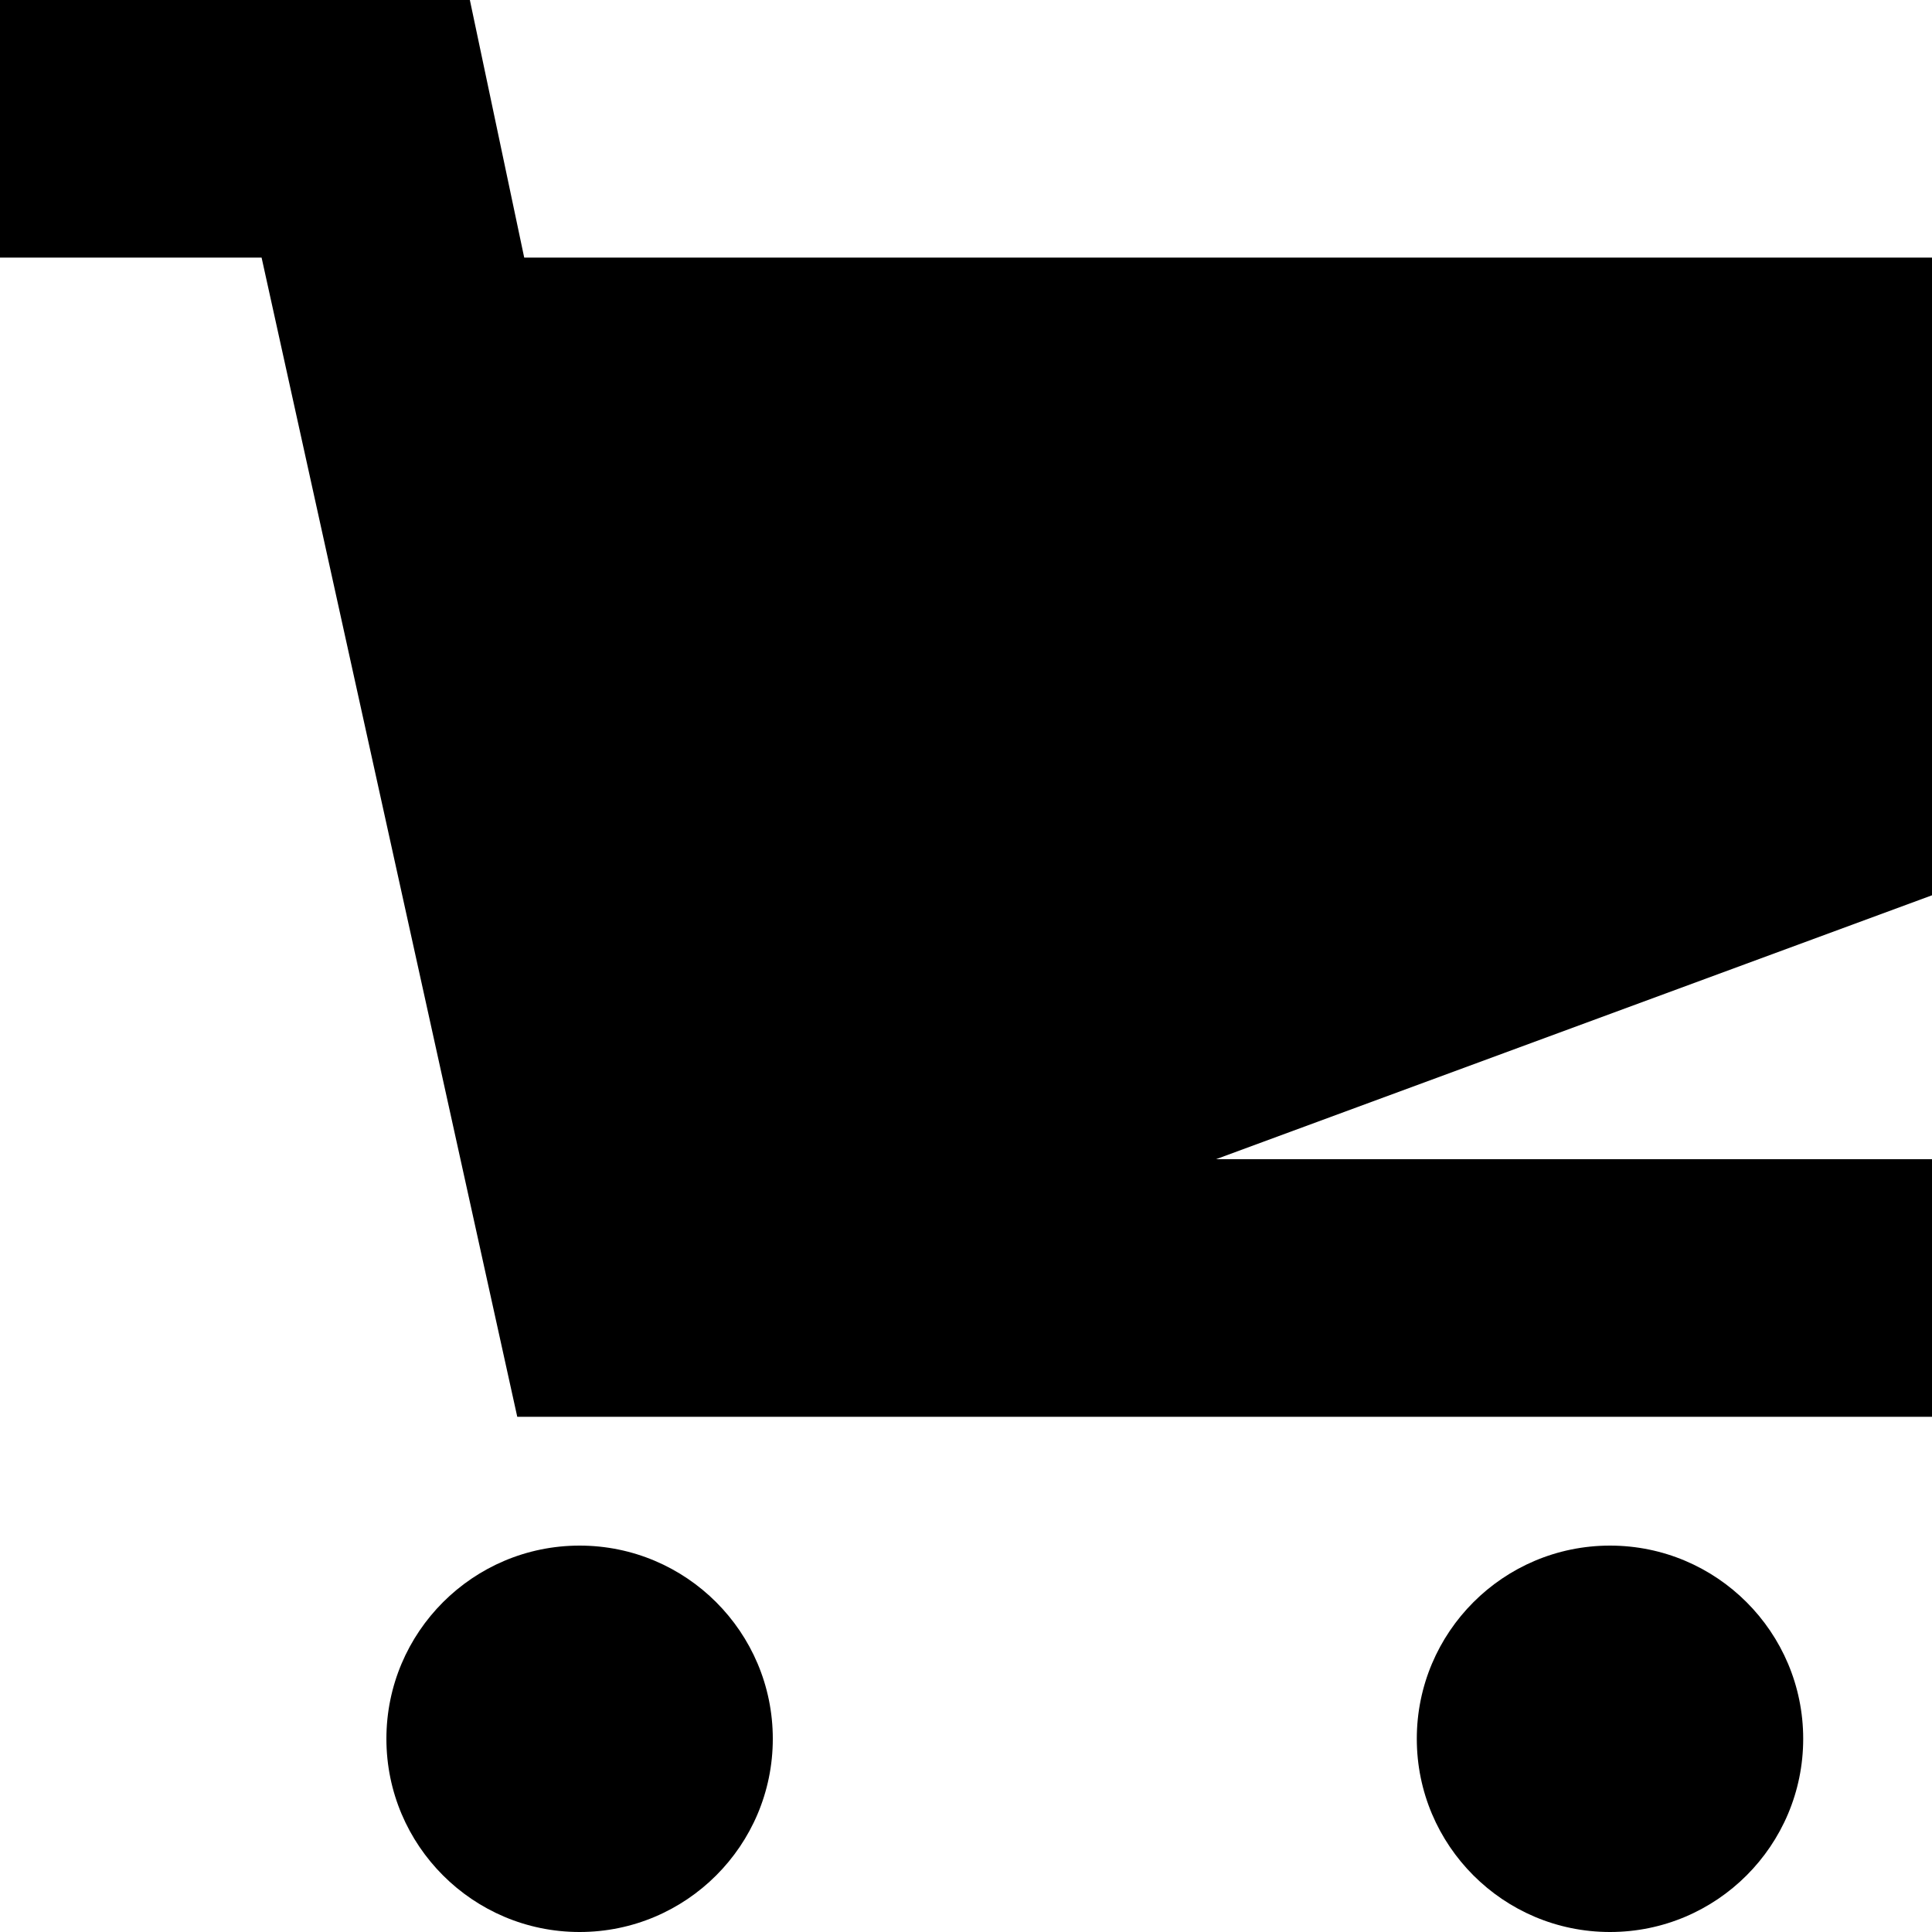
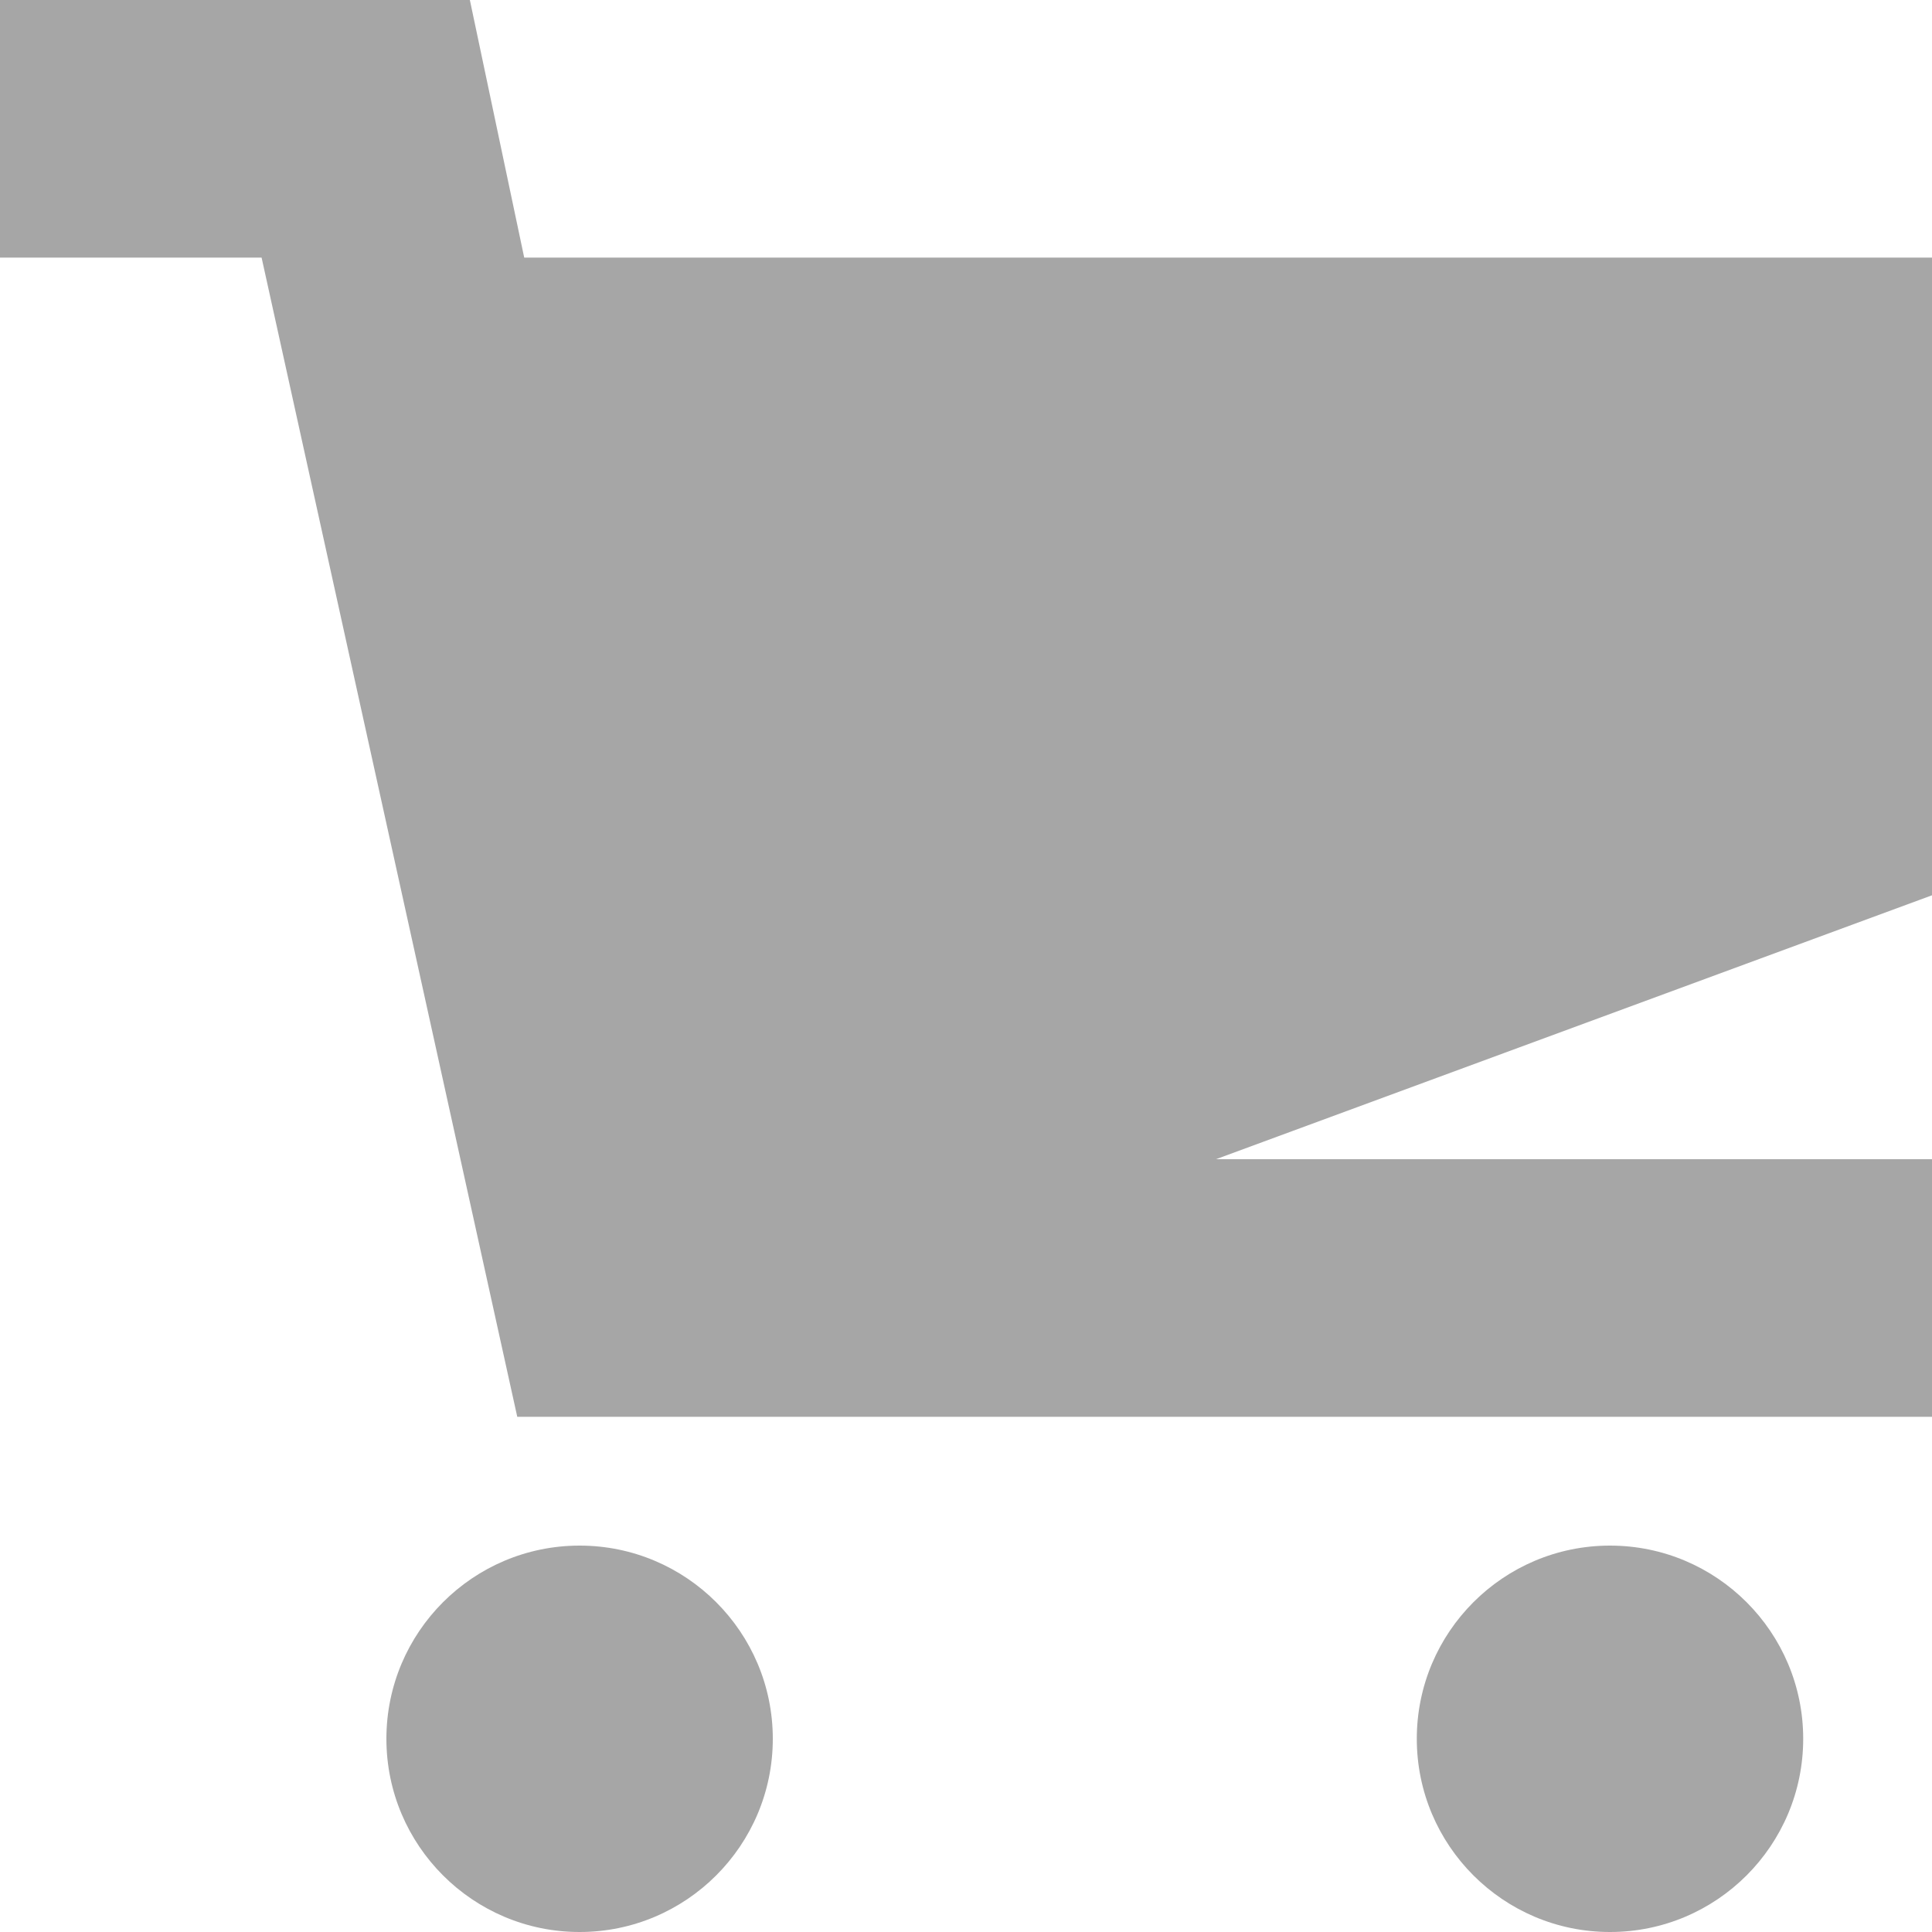
<svg xmlns="http://www.w3.org/2000/svg" width="15" height="15" viewBox="0 0 15 15" fill="none">
-   <path d="M4.5 15C5.328 15 6 14.328 6 13.5C6 12.672 5.328 12 4.5 12C3.672 12 3 12.672 3 13.5C3 14.328 3.672 15 4.5 15Z" fill="black" />
-   <path d="M12.5 15C13.328 15 14 14.328 14 13.5C14 12.672 13.328 12 12.5 12C11.672 12 11 12.672 11 13.5C11 14.328 11.672 15 12.5 15Z" fill="black" />
-   <path d="M15 2H4.07L3.648 0H0V2H2.031L4.016 11H15V9H9.441L15 6.951V2Z" fill="black" />
+   <path d="M4.5 15C5.328 15 6 14.328 6 13.5C6 12.672 5.328 12 4.5 12C3.672 12 3 12.672 3 13.5C3 14.328 3.672 15 4.5 15Z" fill="#A6A6A6" />
+   <path d="M12.5 15C13.328 15 14 14.328 14 13.5C14 12.672 13.328 12 12.5 12C11.672 12 11 12.672 11 13.5C11 14.328 11.672 15 12.5 15Z" fill="#A6A6A6" />
+   <path d="M15 2H4.07L3.648 0H0V2H2.031L4.016 11H15V9H9.441L15 6.951V2Z" fill="#A6A6A6" />
</svg>
